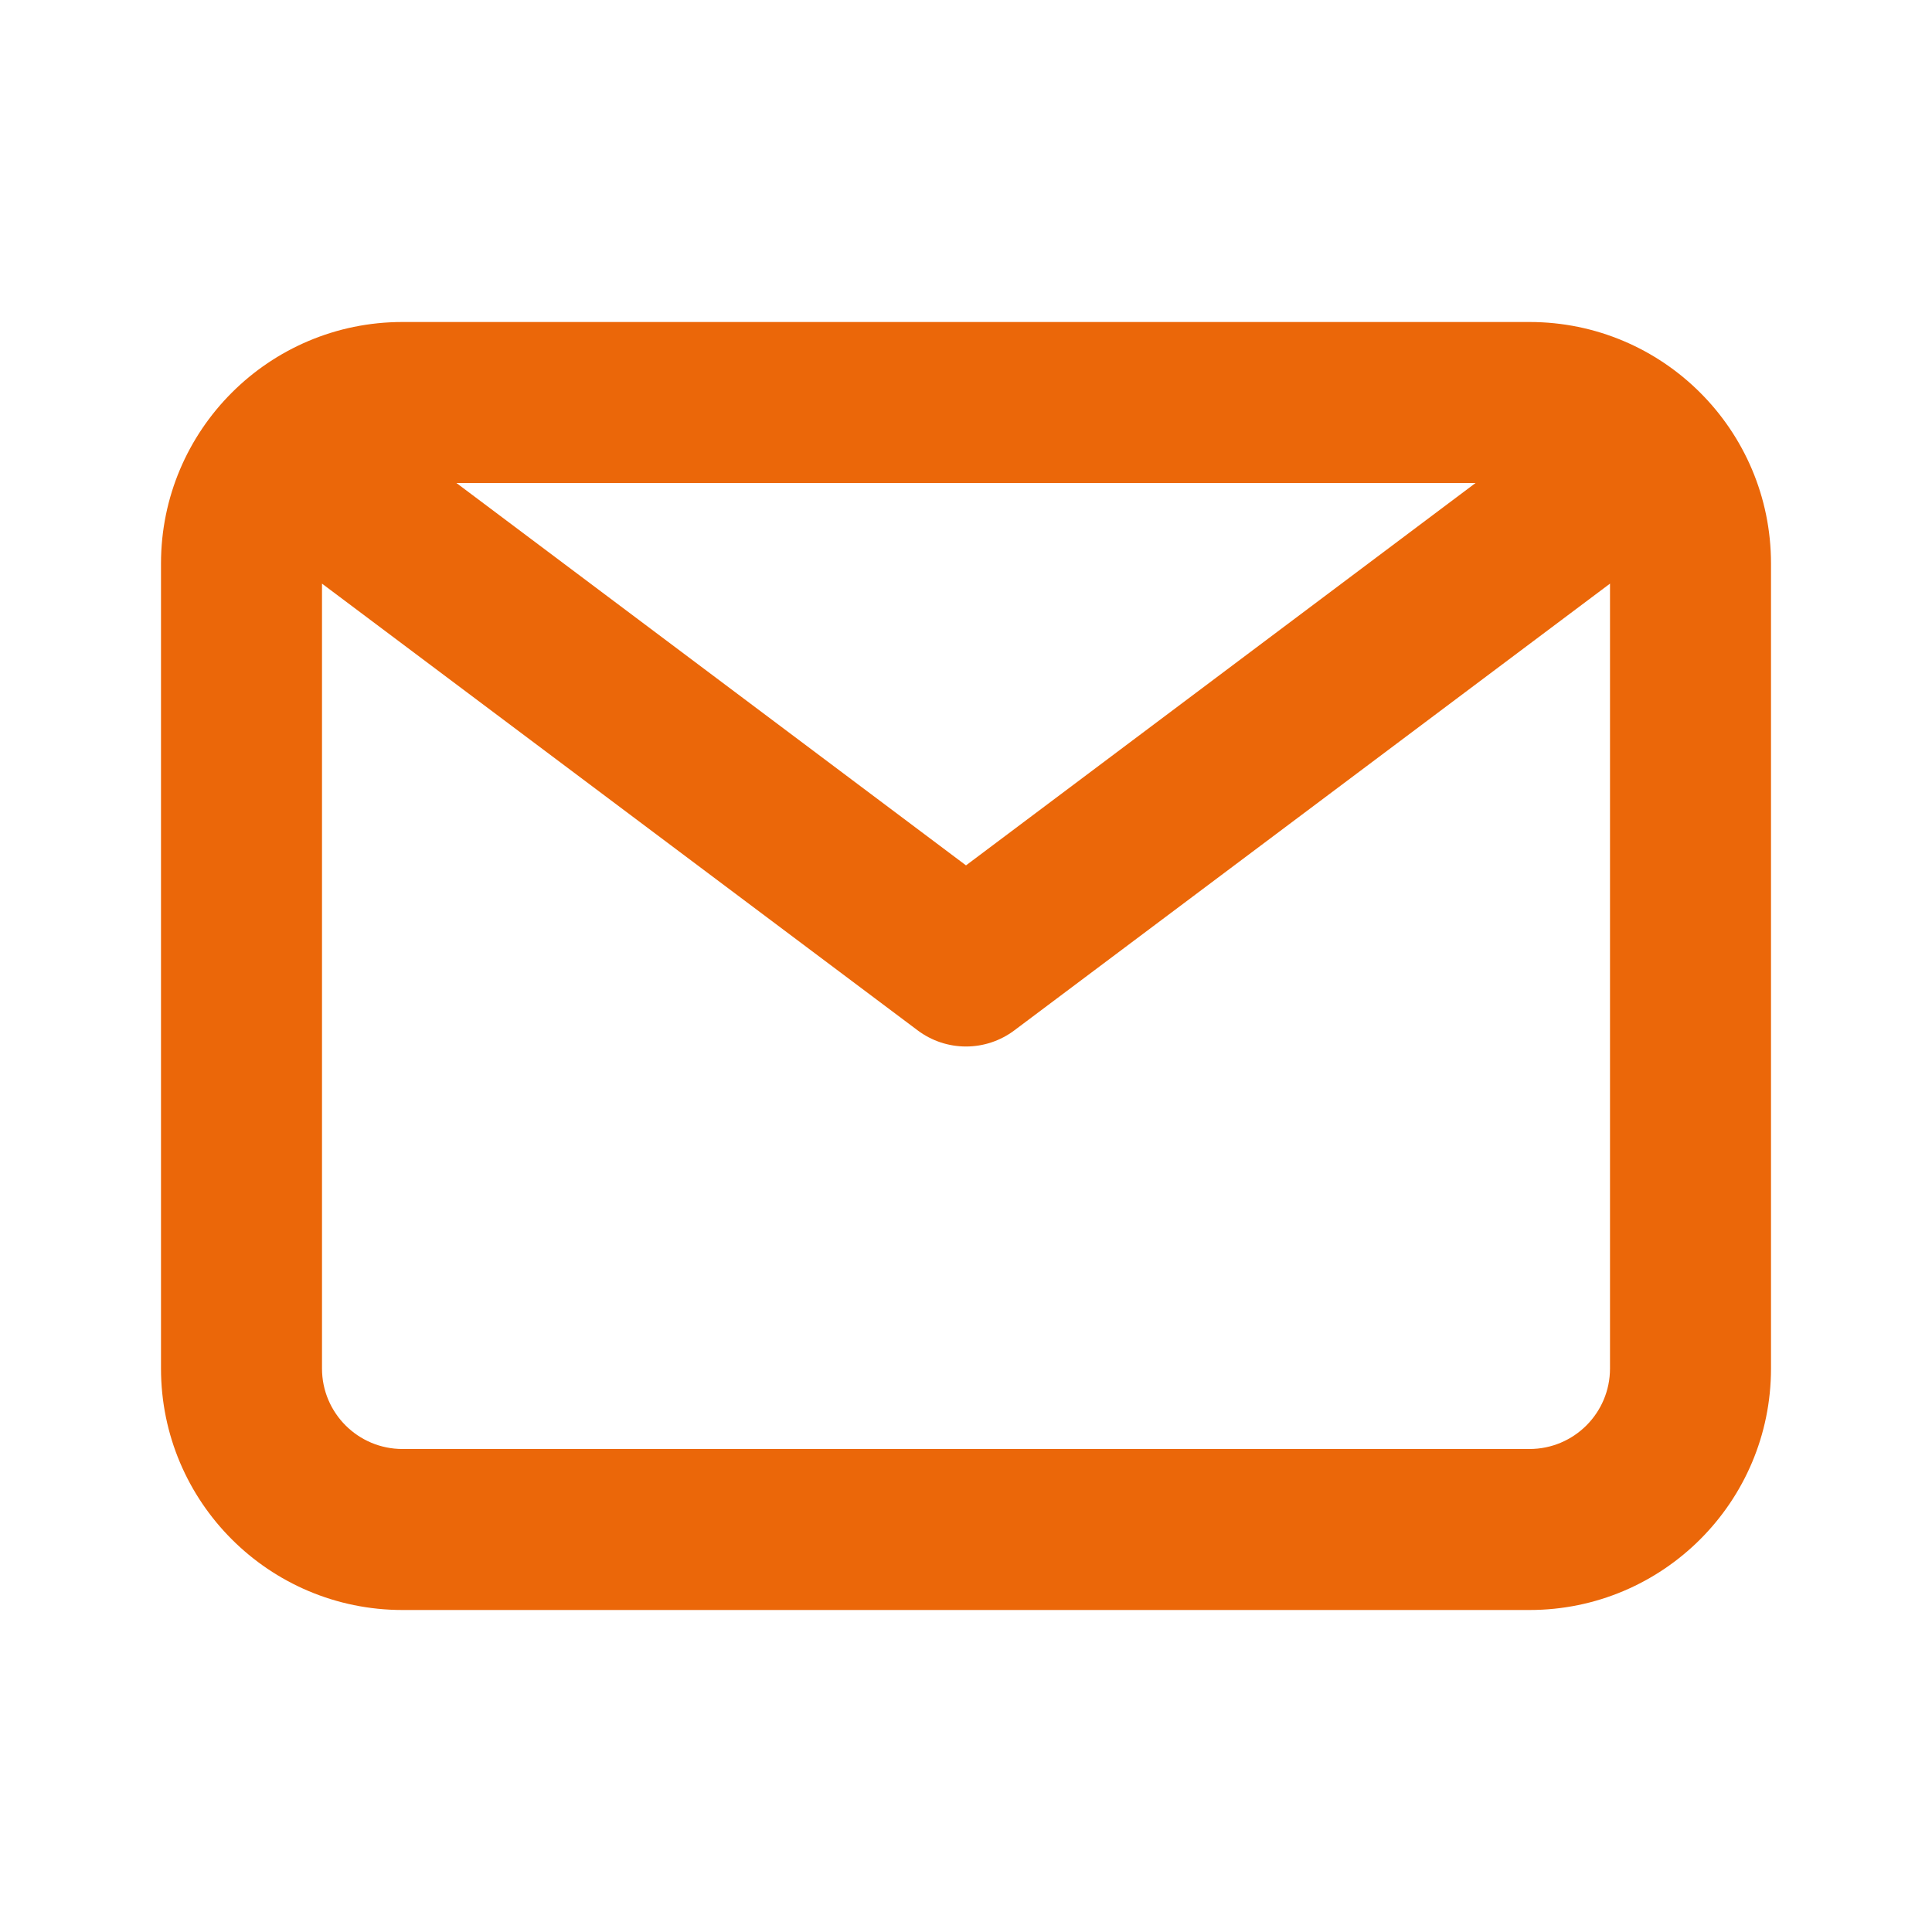
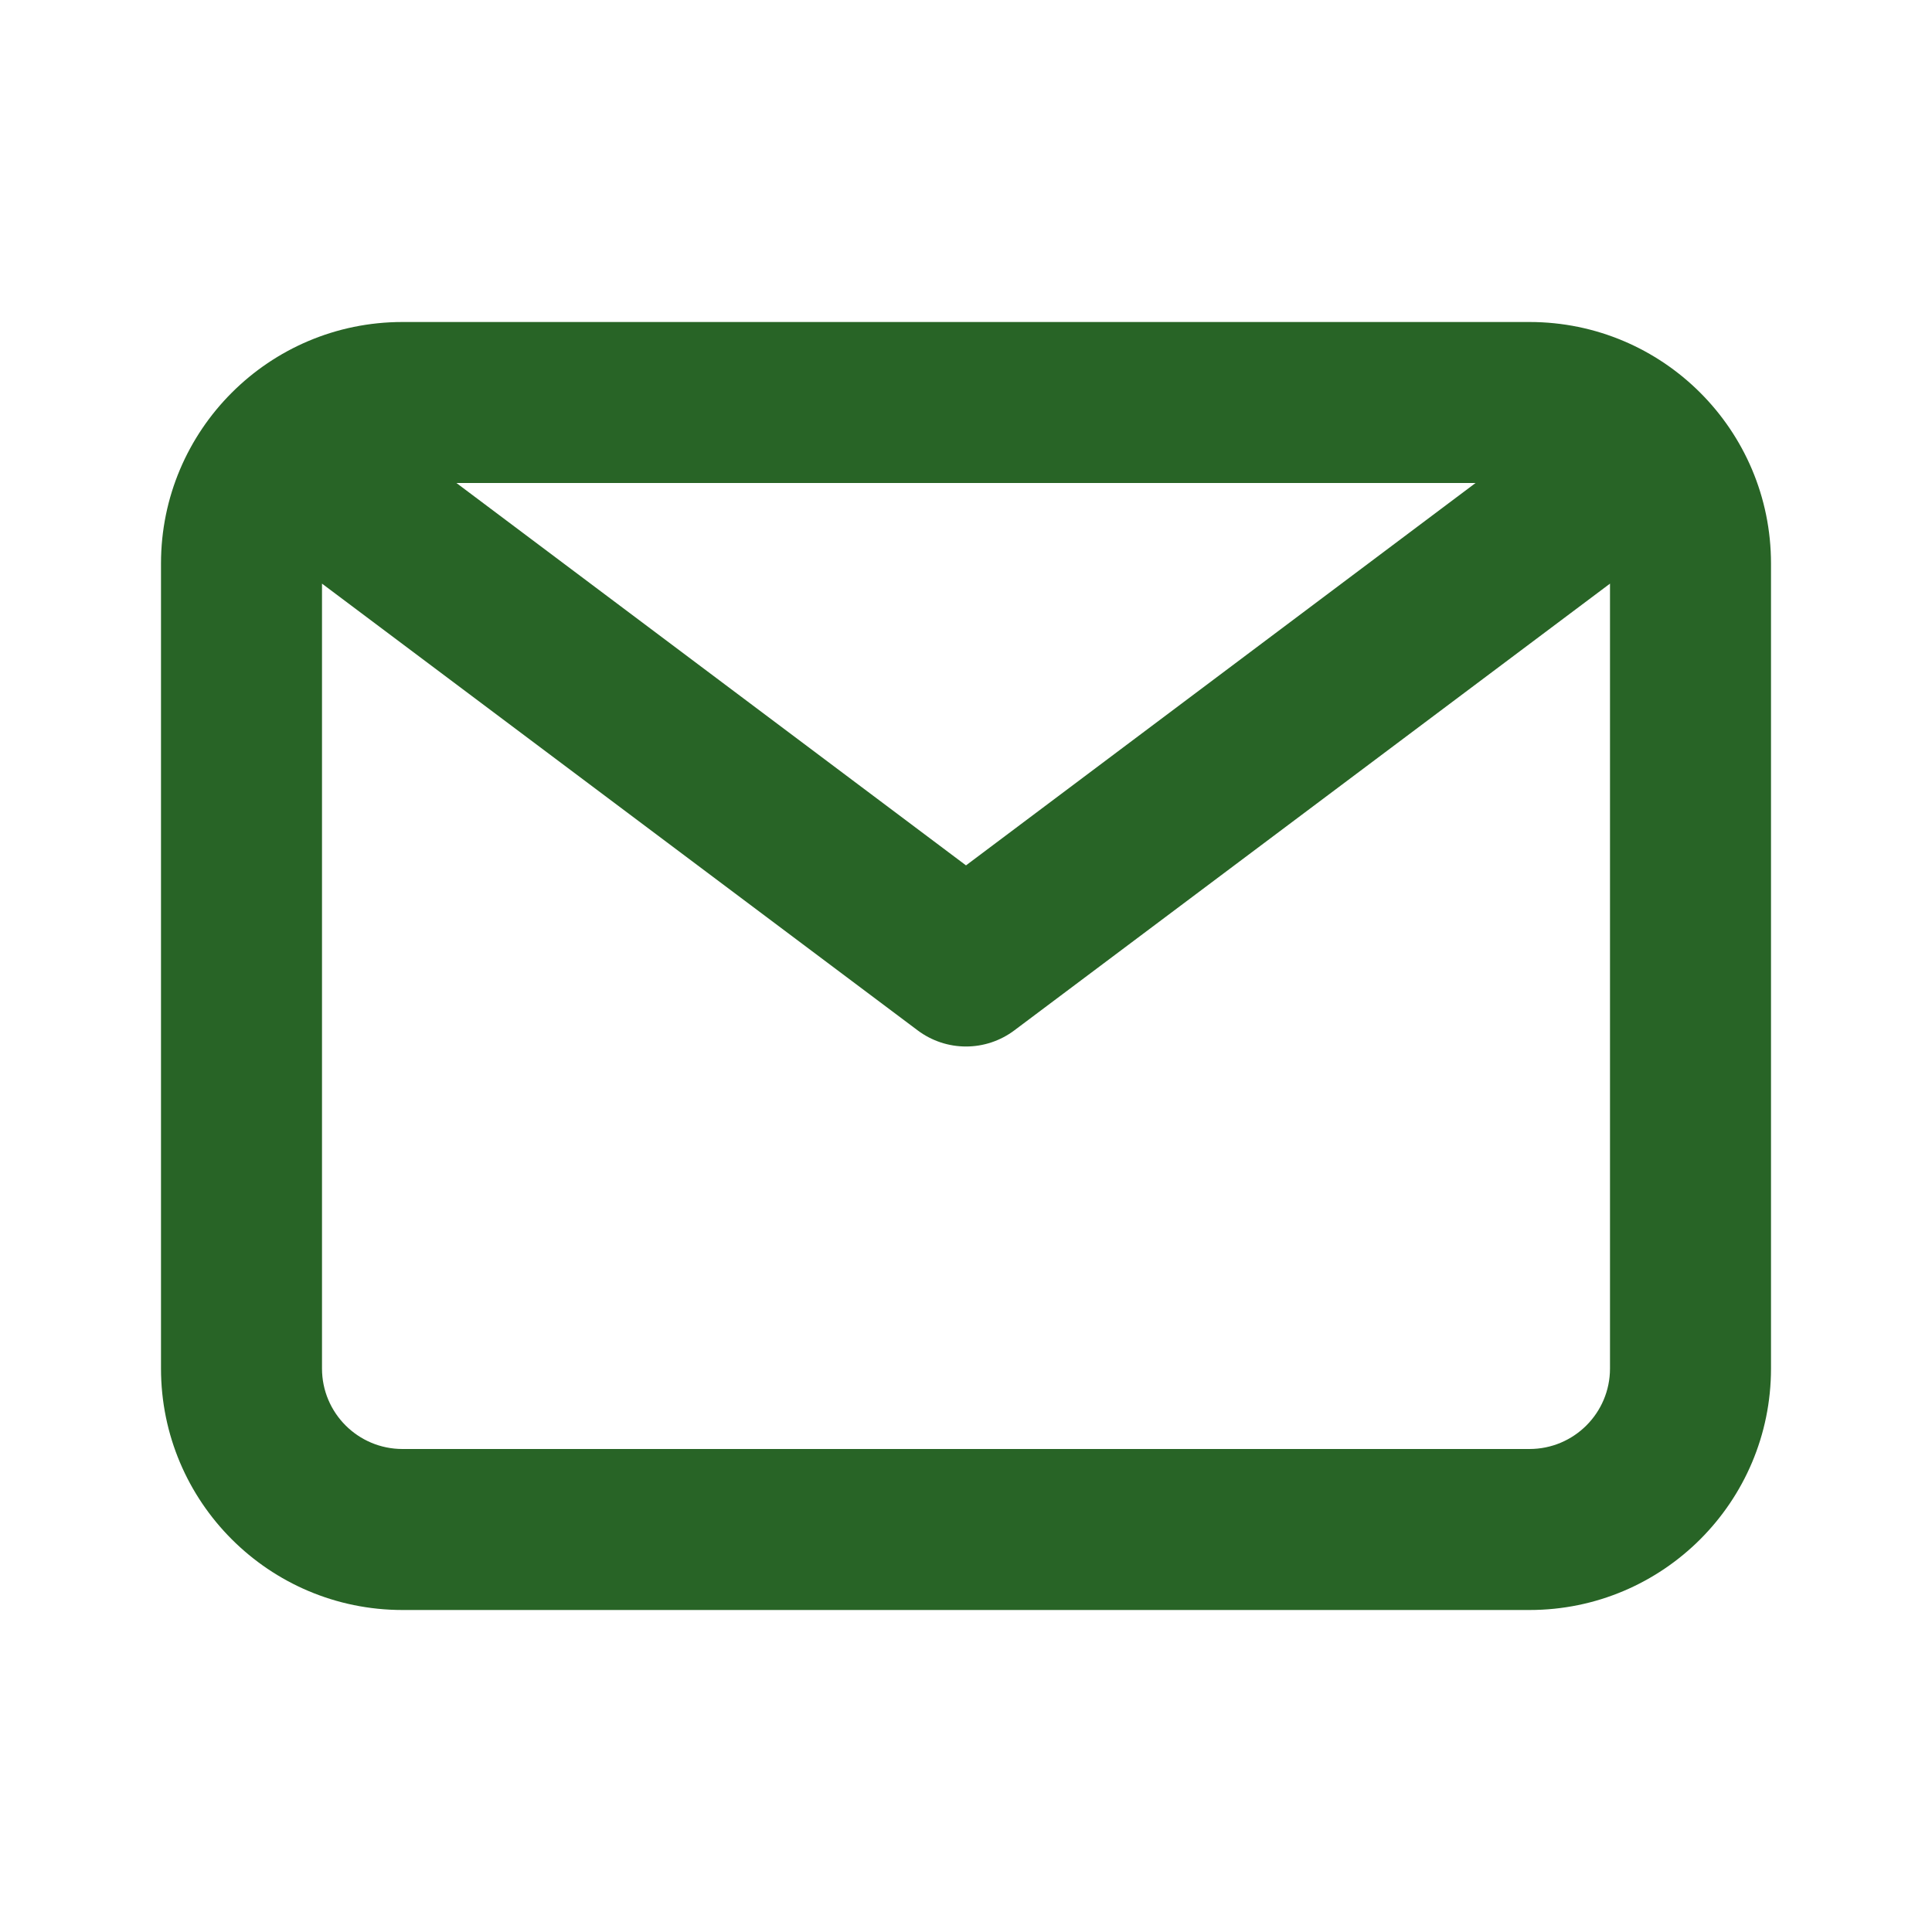
- <svg xmlns="http://www.w3.org/2000/svg" fill="#eb6709" width="800px" height="800px" viewBox="0 0 24 24">
+ <svg xmlns="http://www.w3.org/2000/svg" fill="#286426" width="800px" height="800px" viewBox="0 0 24 24">
  <g data-name="Layer 2">
    <g data-name="email">
      <rect width="24" height="24" opacity="0" />
      <path d="M19 4H5a3 3 0 0 0-3 3v10a3 3 0 0 0 3 3h14a3 3 0 0 0 3-3V7a3 3 0 0 0-3-3zm-.67 2L12 10.75 5.67 6zM19 18H5a1 1 0 0 1-1-1V7.25l7.4 5.55a1 1 0 0 0 .6.2 1 1 0 0 0 .6-.2L20 7.25V17a1 1 0 0 1-1 1z" />
    </g>
  </g>
</svg>
